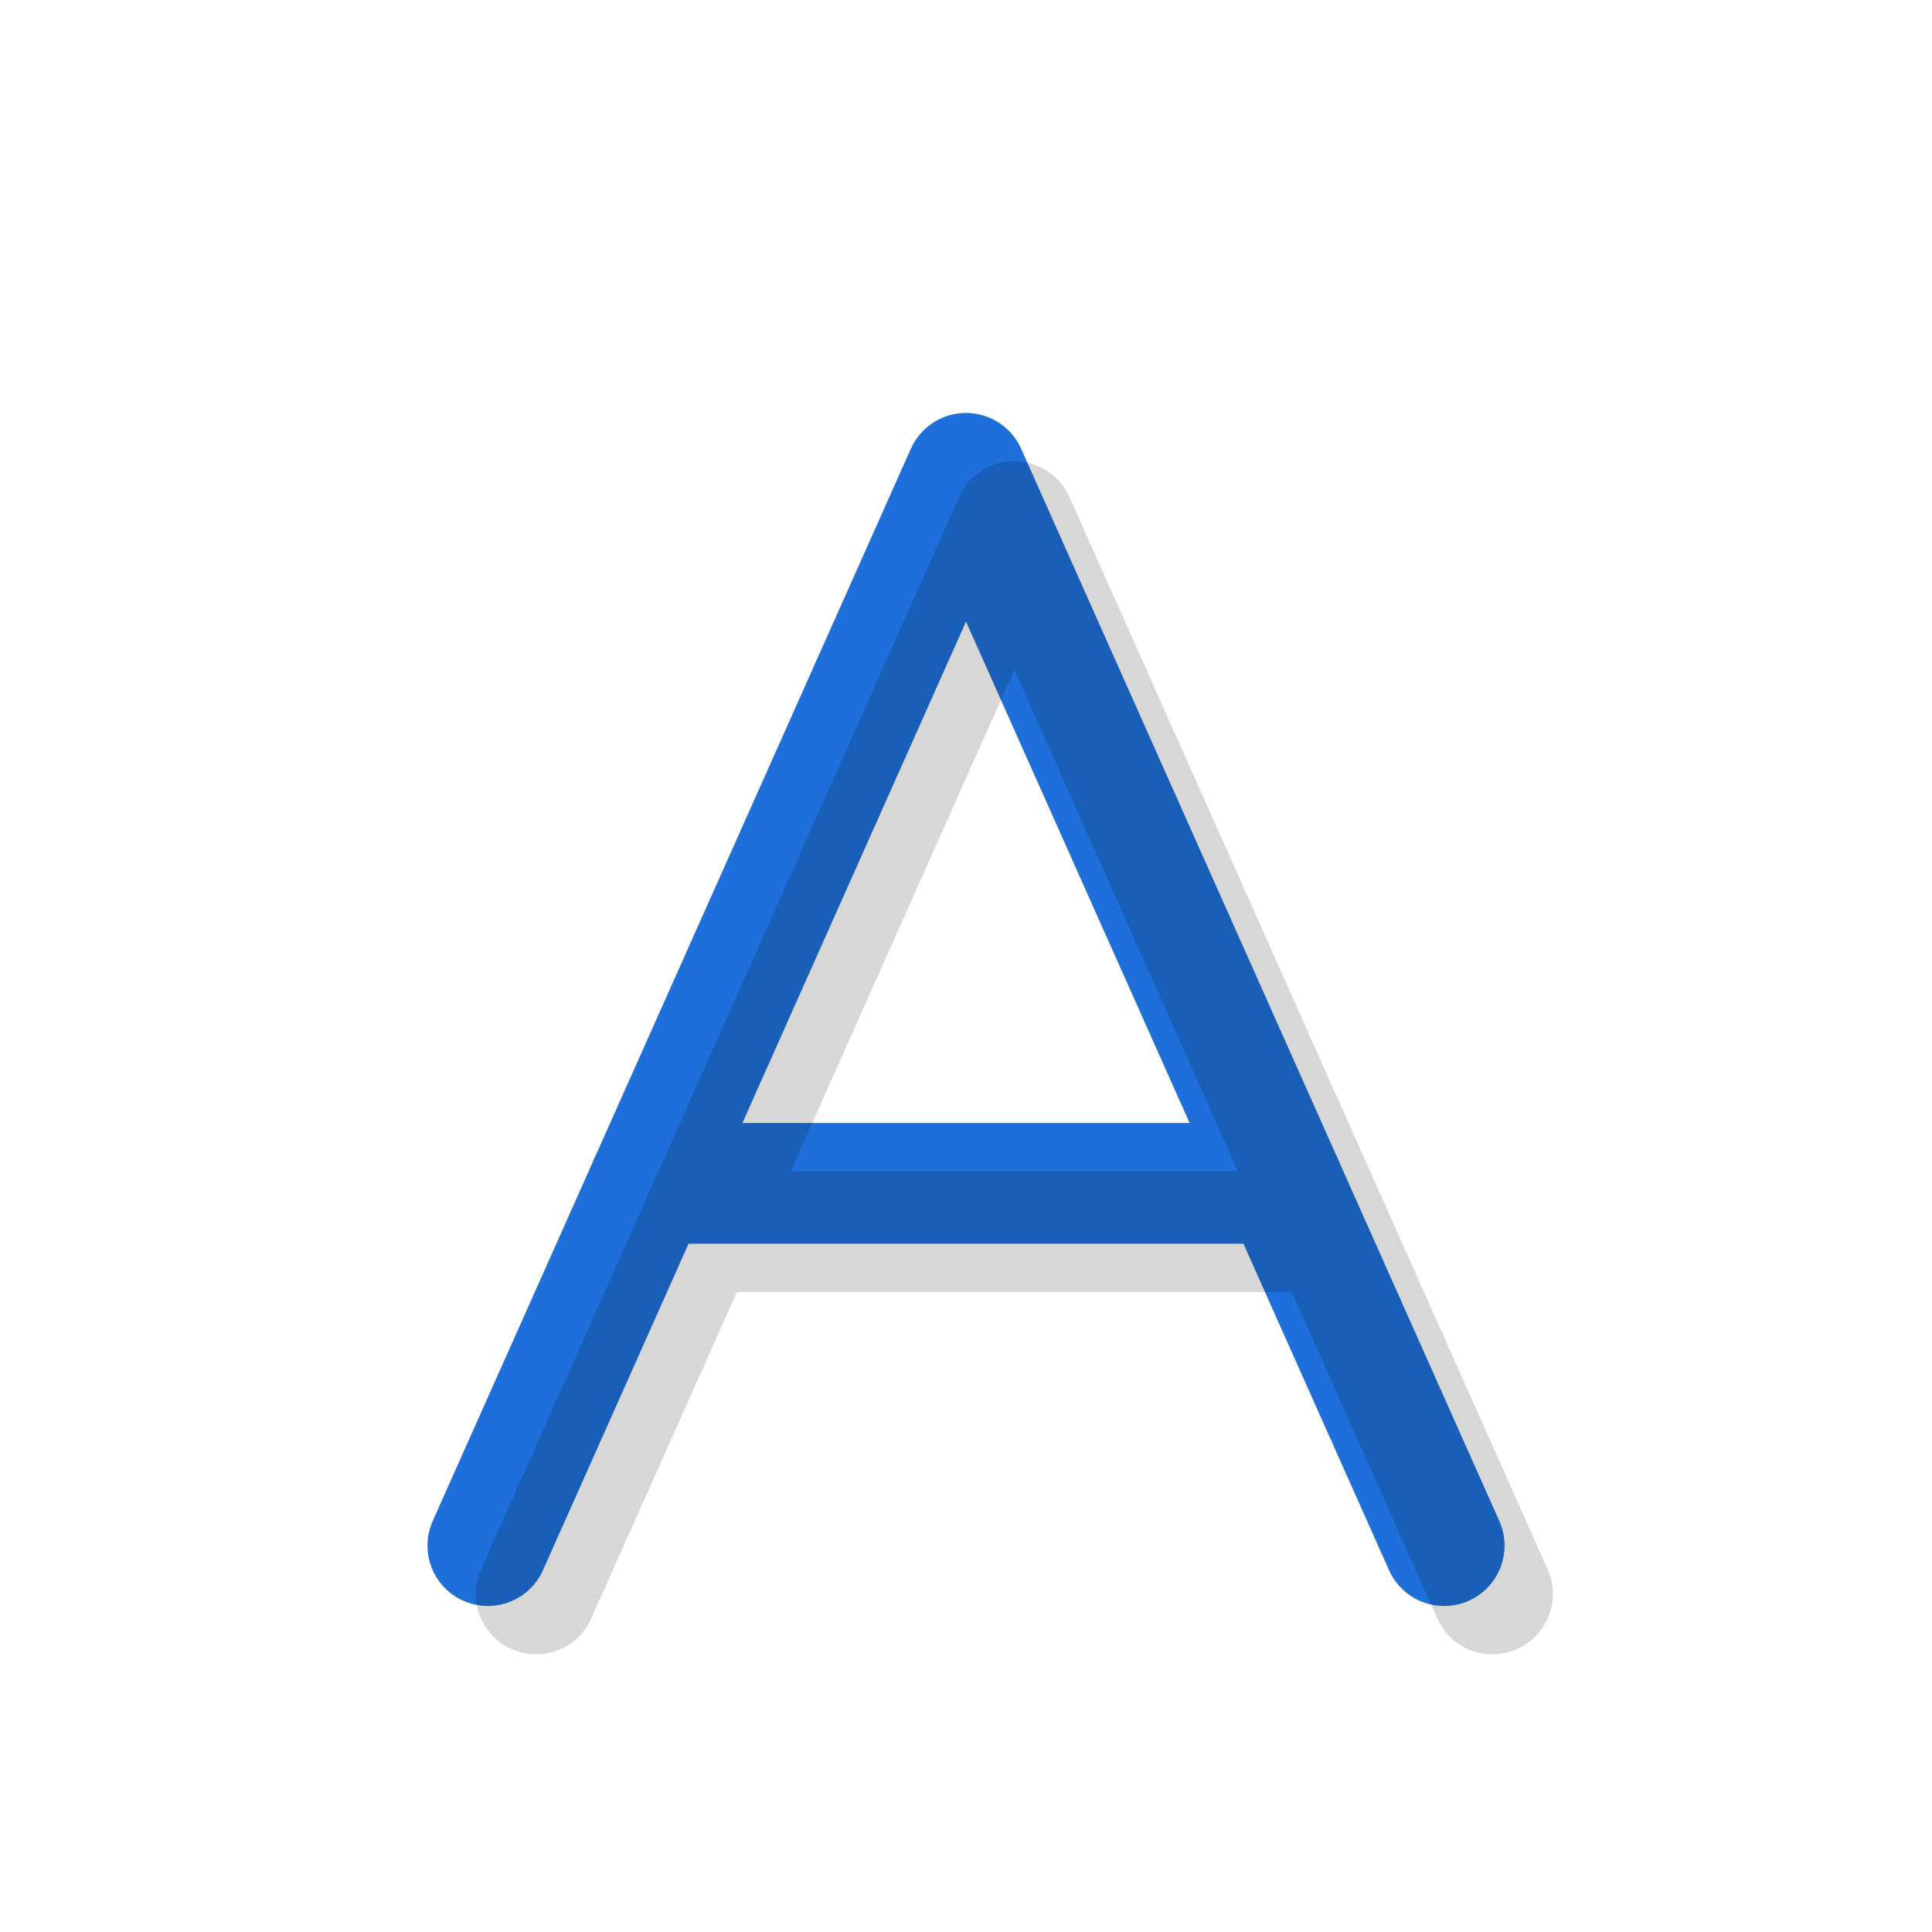
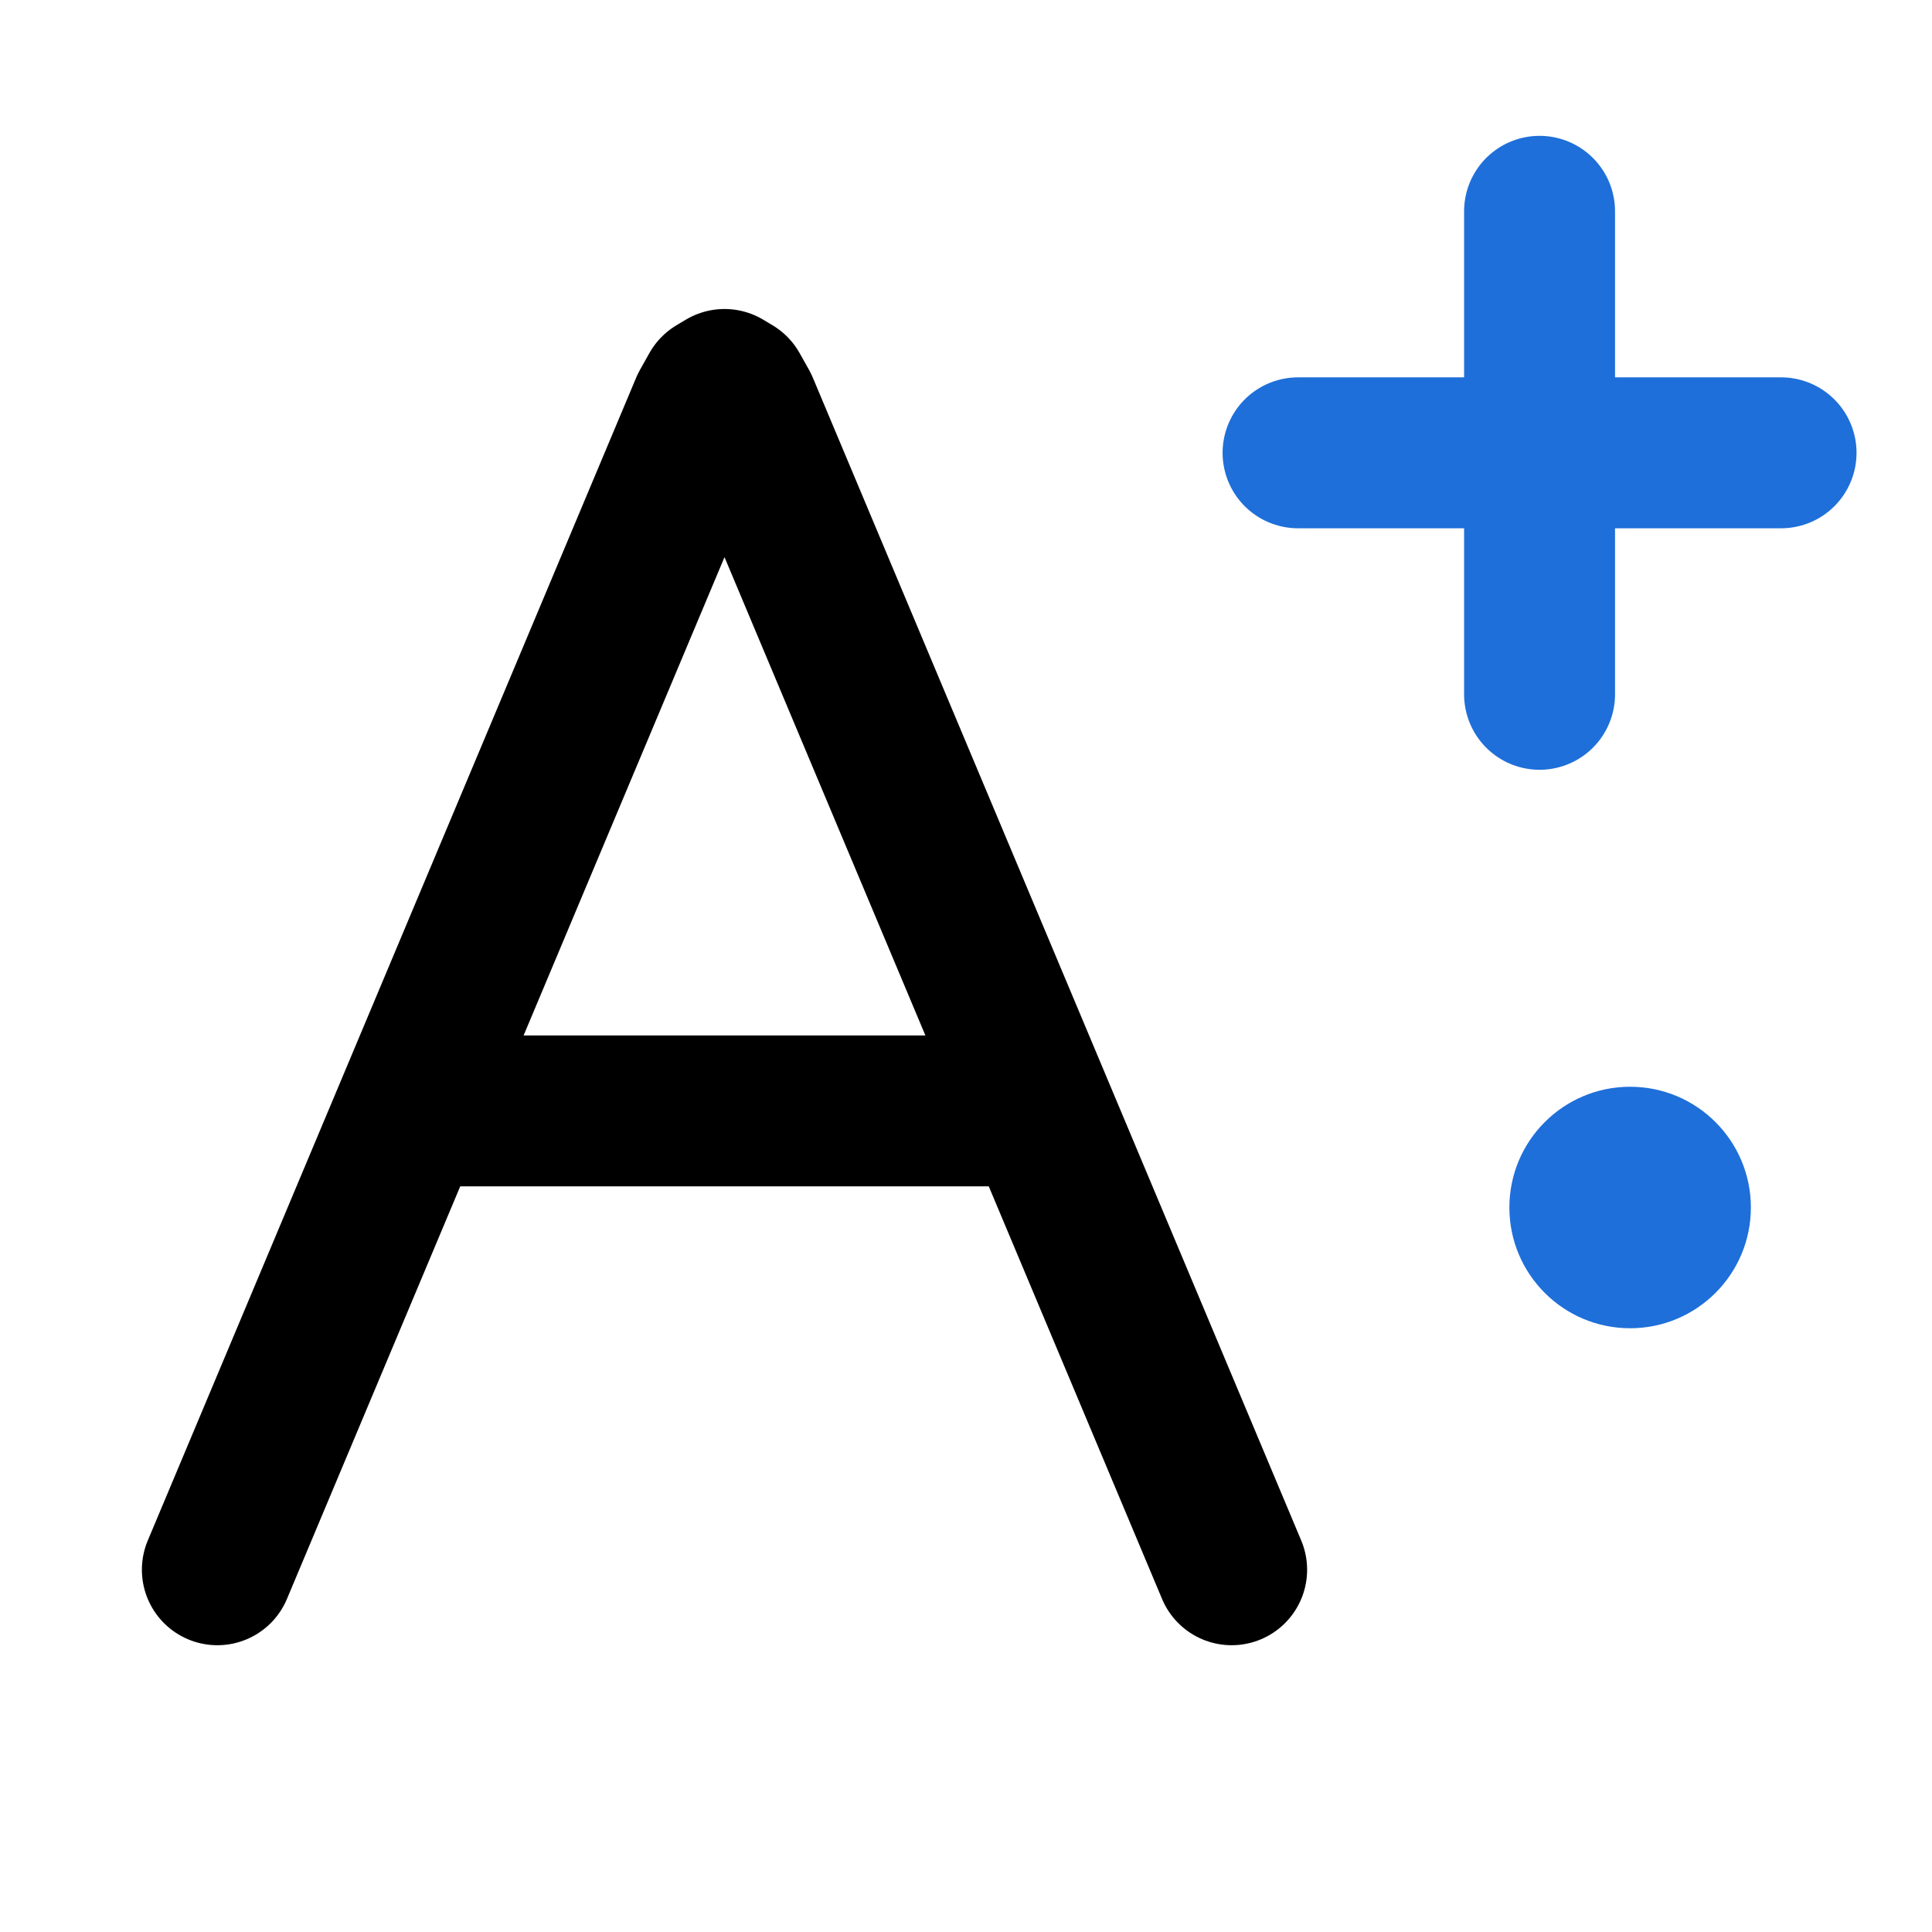
- <svg xmlns="http://www.w3.org/2000/svg" viewBox="0 0 20 20" width="20" height="20">
-   <path d="M5.05 16 L10 4.9 L14.95 16 M6.72 12.25 L13.28 12.25" fill="none" stroke="#1E6FD9" class="accent" stroke-width="1.25" stroke-linecap="round" stroke-linejoin="round" />
-   <path d="M5.55 16.5 L10.5 5.4 L15.45 16.5 M7.22 12.75 L13.78 12.75" fill="none" stroke="#000" class="fixed" stroke-opacity="0.157" stroke-width="1.25" stroke-linecap="round" stroke-linejoin="round" />
+ <svg xmlns="http://www.w3.org/2000/svg" viewBox="0 0 16 16" width="16" height="16">
+   <polyline points="1.8 13 5.845 3.369 5.923 3.23 6 3.184 6.077 3.23 6.155 3.369 10.2 13" fill="none" stroke="currentColor" stroke-width="1.250" stroke-linecap="round" stroke-linejoin="round" />
+   <polyline points="3.69 9.2 8.31 9.2" fill="none" stroke="currentColor" stroke-width="1.250" stroke-linecap="round" stroke-linejoin="round" />
+   <polyline points="12.75 1.75 12.75 5.75" class="accent" fill="none" stroke="#1E6FD9" stroke-width="1.250" stroke-linecap="round" stroke-linejoin="round" />
+   <polyline points="10.75 3.75 14.75 3.75" class="accent" fill="none" stroke="#1E6FD9" stroke-width="1.250" stroke-linecap="round" stroke-linejoin="round" />
+   <circle cx="13.5" cy="10" r="1" class="accent" fill="#1E6FD9" />
</svg>
